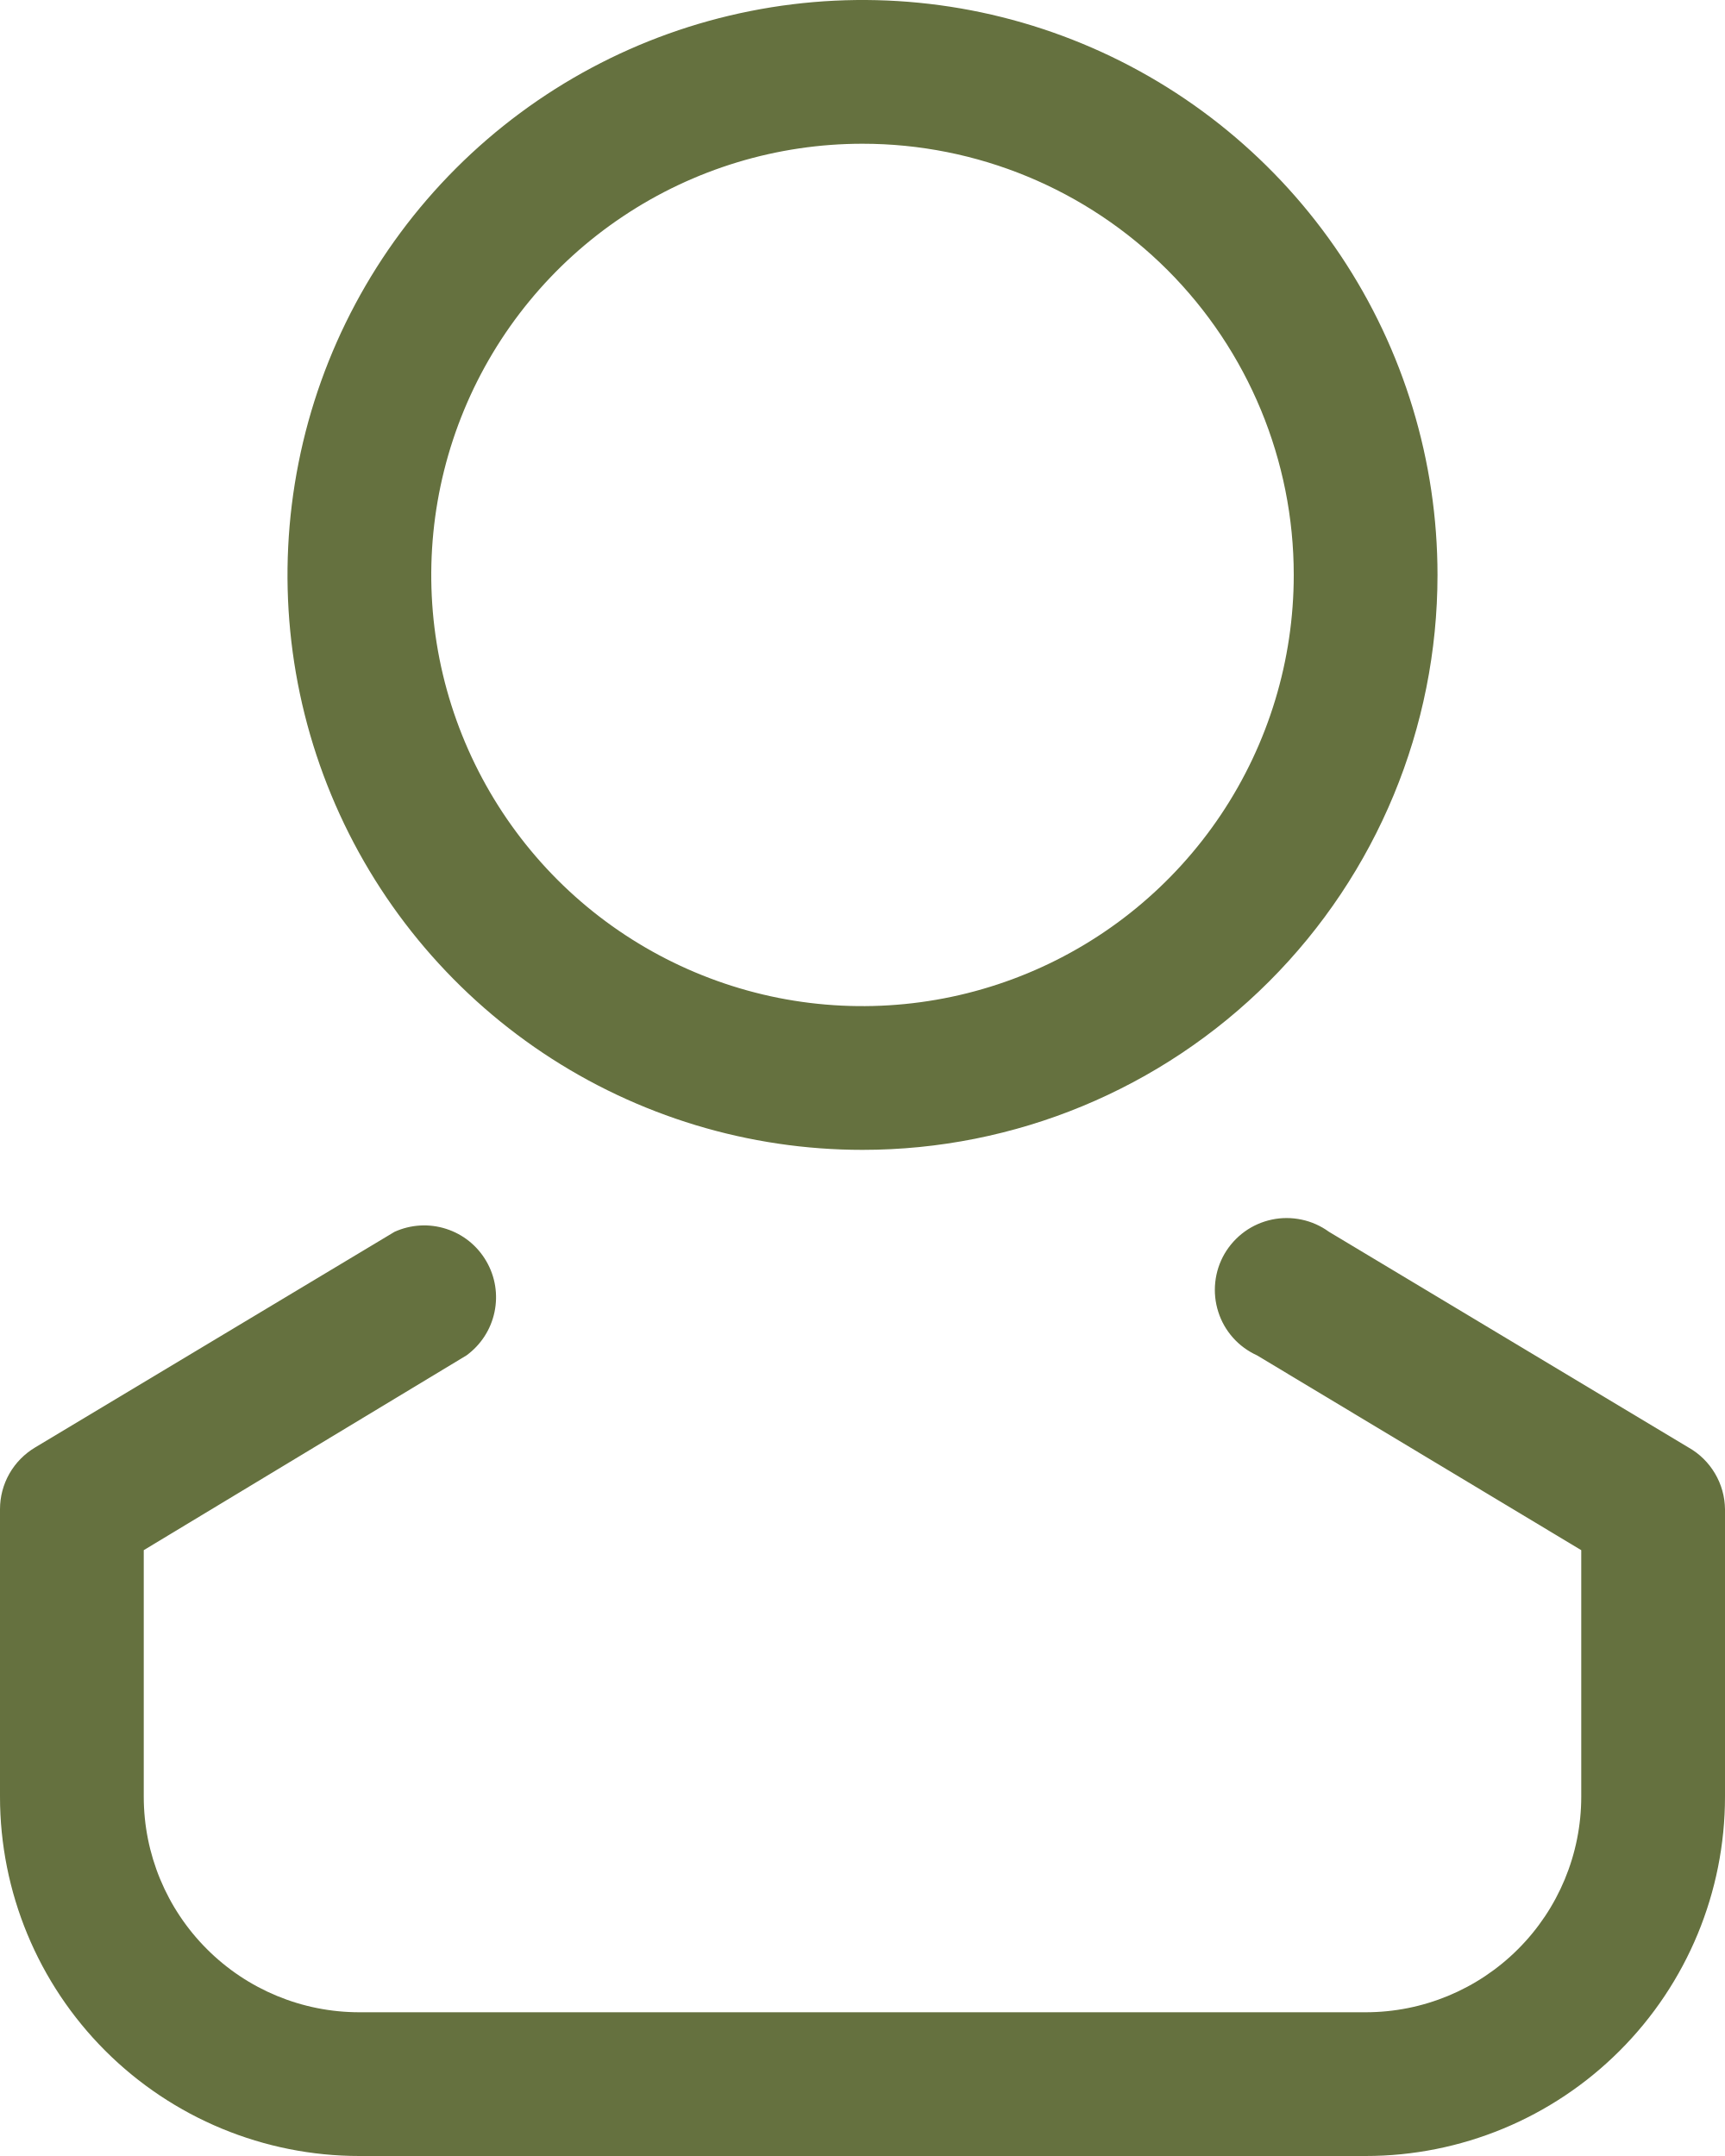
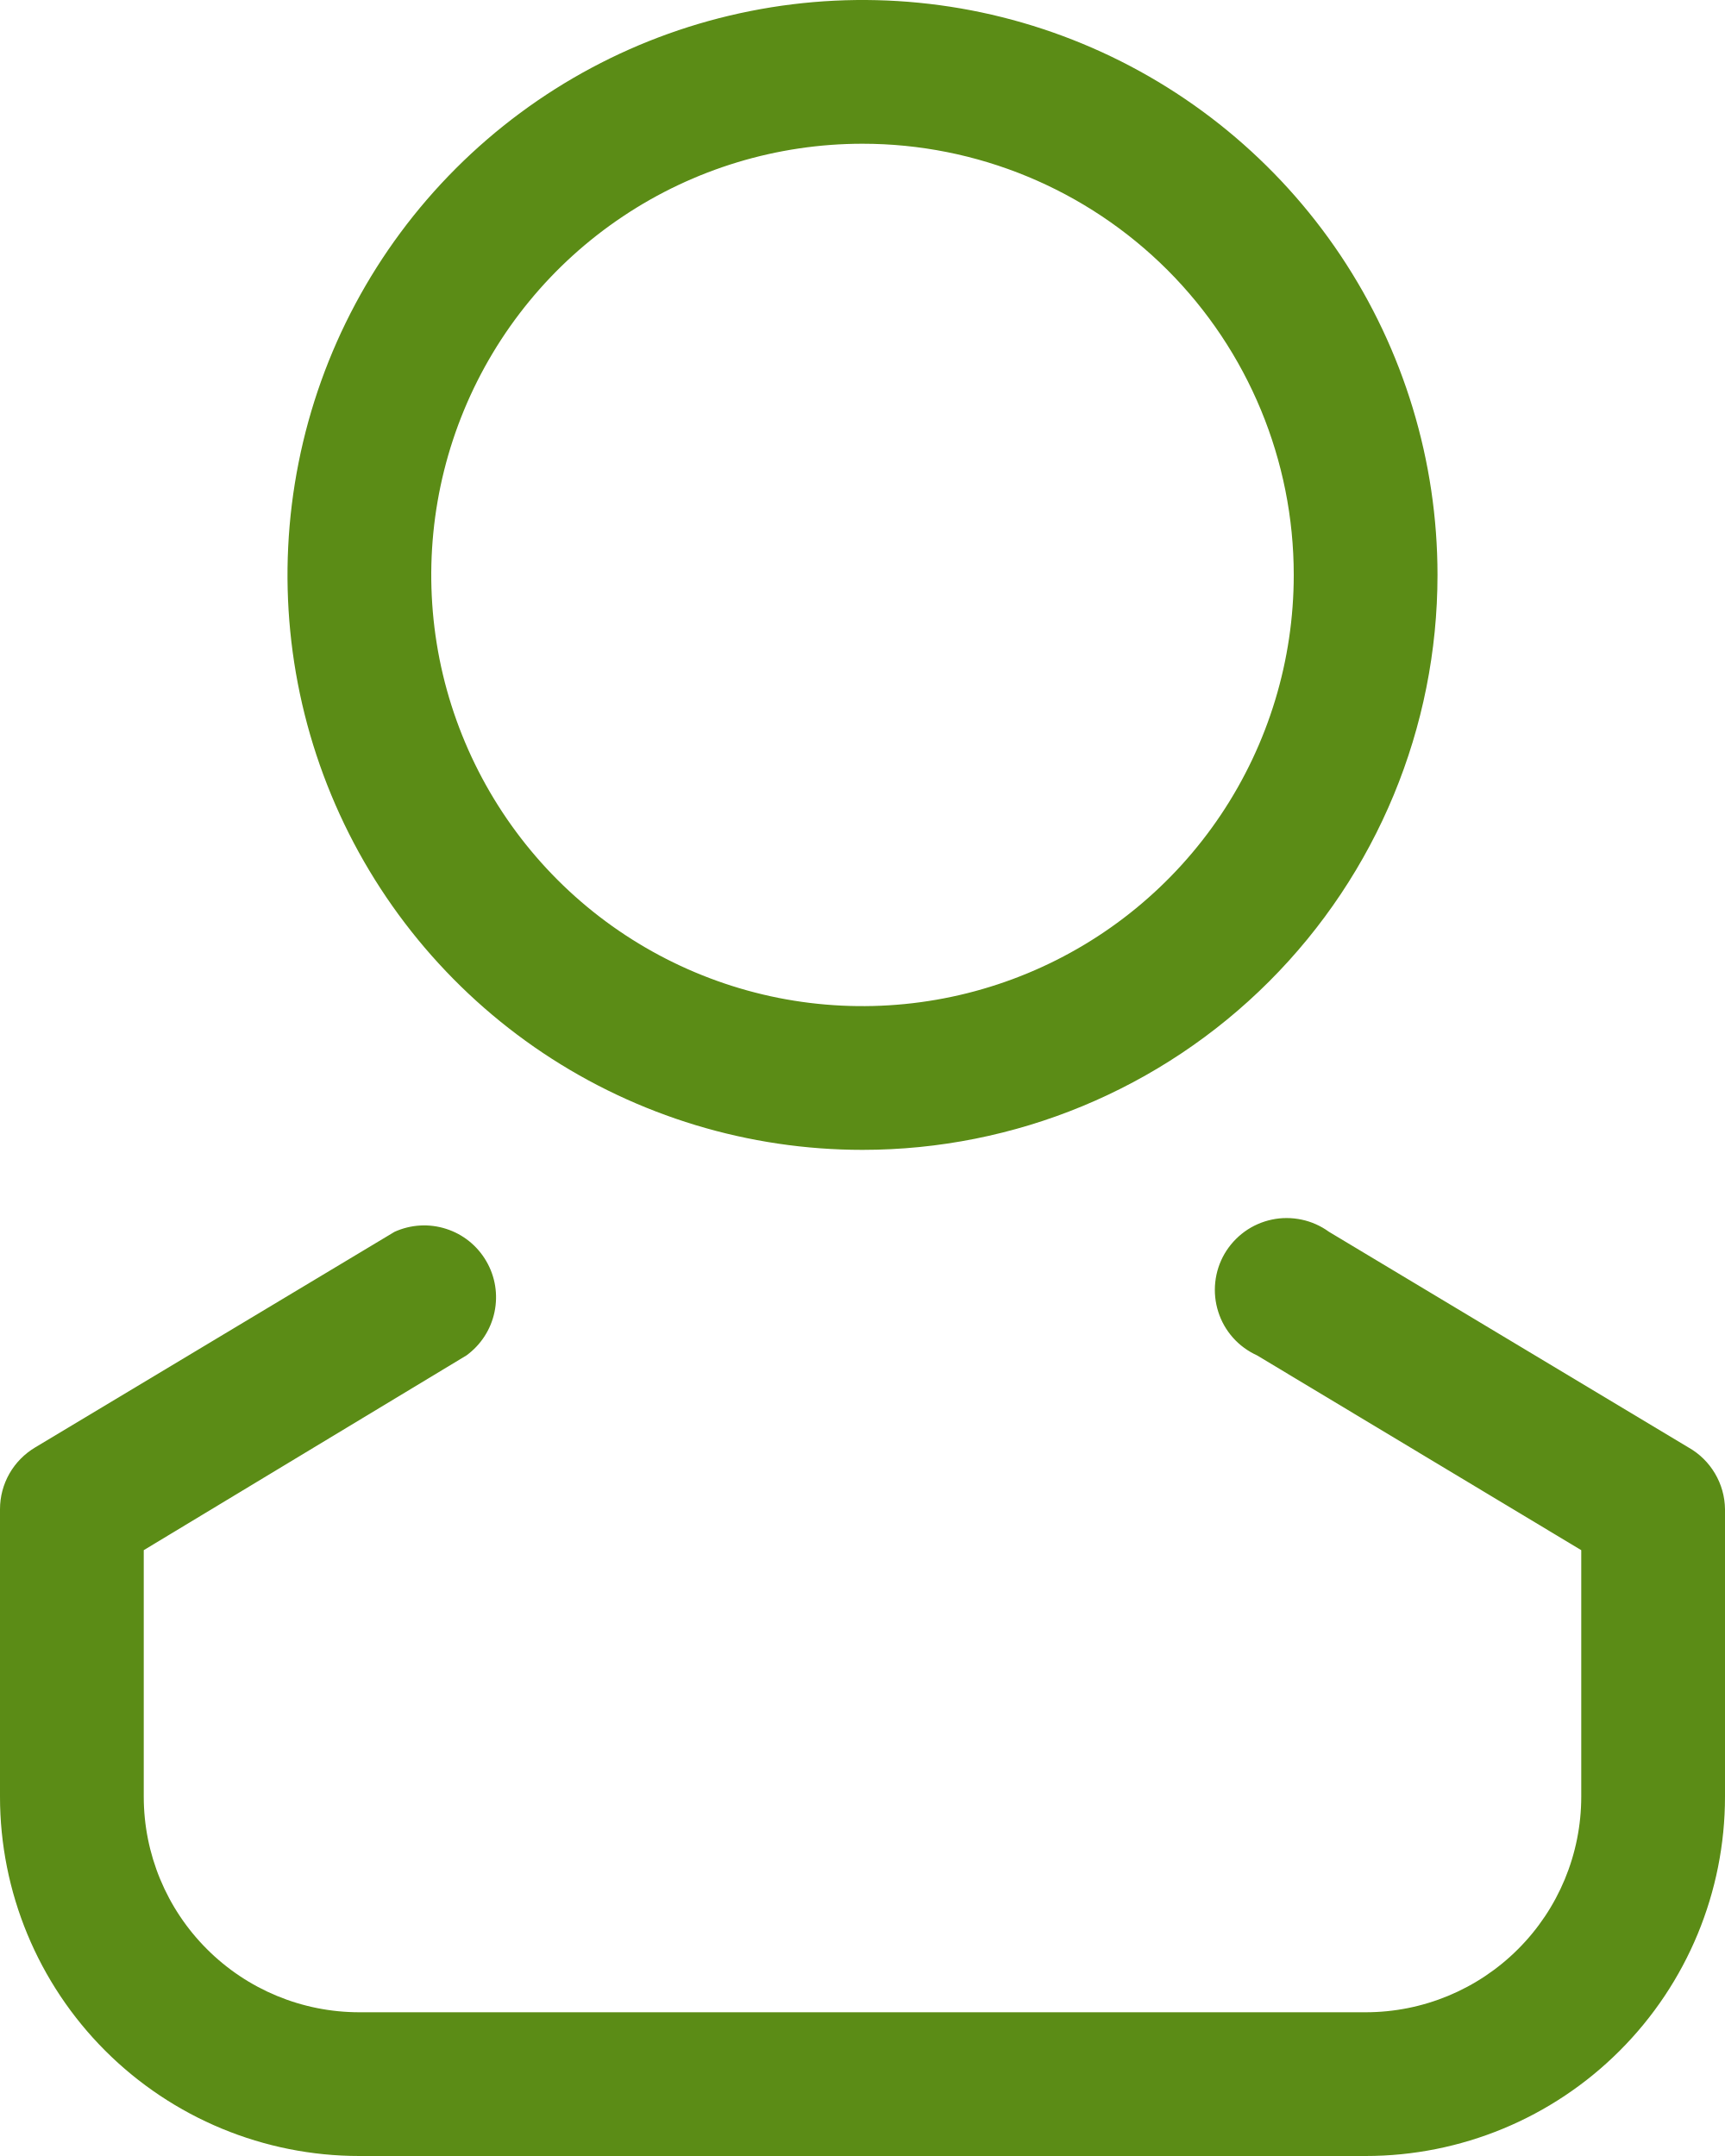
<svg xmlns="http://www.w3.org/2000/svg" width="24" height="30" viewBox="0 0 24 30" fill="none">
-   <path d="M12 16C10.418 16 8.871 15.531 7.555 14.652C6.24 13.773 5.214 12.523 4.609 11.062C4.003 9.6 3.845 7.991 4.154 6.439C4.462 4.887 5.224 3.462 6.343 2.343C7.462 1.224 8.887 0.462 10.439 0.154C11.991 -0.155 13.6 0.003 15.062 0.609C16.523 1.214 17.773 2.24 18.652 3.555C19.531 4.871 20 6.418 20 8C20 10.122 19.157 12.157 17.657 13.657C16.157 15.157 14.122 16 12 16ZM12 2C10.813 2 9.653 2.352 8.667 3.011C7.68 3.67 6.911 4.608 6.457 5.704C6.003 6.8 5.884 8.007 6.115 9.171C6.347 10.334 6.918 11.403 7.757 12.243C8.596 13.082 9.666 13.653 10.829 13.885C11.993 14.116 13.2 13.997 14.296 13.543C15.393 13.089 16.329 12.32 16.989 11.333C17.648 10.347 18 9.187 18 8C18 6.409 17.368 4.883 16.243 3.757C15.117 2.632 13.591 2 12 2V2Z" fill="#65713F" />
-   <path d="M19 30H5C3.674 30 2.402 29.473 1.464 28.535C0.527 27.598 0 26.326 0 25V21C3.02676e-05 20.826 0.045 20.656 0.131 20.505C0.217 20.354 0.341 20.229 0.49 20.14L5.49 17.14C5.716 17.038 5.971 17.023 6.207 17.099C6.443 17.174 6.642 17.335 6.766 17.549C6.891 17.763 6.931 18.015 6.88 18.257C6.829 18.5 6.69 18.714 6.49 18.86L2 21.57V25C2 25.796 2.316 26.559 2.879 27.121C3.441 27.684 4.204 28 5 28H19C19.796 28 20.559 27.684 21.121 27.121C21.684 26.559 22 25.796 22 25V21.57L17.49 18.86C17.363 18.802 17.248 18.719 17.155 18.614C17.062 18.51 16.992 18.387 16.95 18.254C16.907 18.12 16.893 17.98 16.908 17.841C16.923 17.701 16.967 17.567 17.037 17.446C17.108 17.325 17.203 17.22 17.316 17.138C17.429 17.056 17.559 16.999 17.696 16.97C17.833 16.941 17.974 16.942 18.111 16.971C18.248 17 18.377 17.058 18.49 17.14L23.49 20.14C23.643 20.226 23.771 20.351 23.86 20.502C23.95 20.653 23.998 20.825 24 21V25C24 26.326 23.473 27.598 22.535 28.535C21.598 29.473 20.326 30 19 30V30Z" fill="#65713F" />
+   <path d="M12 16C10.418 16 8.871 15.531 7.555 14.652C6.24 13.773 5.214 12.523 4.609 11.062C4.003 9.6 3.845 7.991 4.154 6.439C4.462 4.887 5.224 3.462 6.343 2.343C7.462 1.224 8.887 0.462 10.439 0.154C11.991 -0.155 13.6 0.003 15.062 0.609C16.523 1.214 17.773 2.24 18.652 3.555C19.531 4.871 20 6.418 20 8C20 10.122 19.157 12.157 17.657 13.657C16.157 15.157 14.122 16 12 16ZM12 2C10.813 2 9.653 2.352 8.667 3.011C7.68 3.67 6.911 4.608 6.457 5.704C6.003 6.8 5.884 8.007 6.115 9.171C6.347 10.334 6.918 11.403 7.757 12.243C8.596 13.082 9.666 13.653 10.829 13.885C11.993 14.116 13.2 13.997 14.296 13.543C15.393 13.089 16.329 12.32 16.989 11.333C17.648 10.347 18 9.187 18 8C18 6.409 17.368 4.883 16.243 3.757C15.117 2.632 13.591 2 12 2V2Z" fill="#5B8C16" />
+   <path d="M19 30H5C3.674 30 2.402 29.473 1.464 28.535C0.527 27.598 0 26.326 0 25V21C3.02676e-05 20.826 0.045 20.656 0.131 20.505C0.217 20.354 0.341 20.229 0.49 20.14L5.49 17.14C5.716 17.038 5.971 17.023 6.207 17.099C6.443 17.174 6.642 17.335 6.766 17.549C6.891 17.763 6.931 18.015 6.88 18.257C6.829 18.5 6.69 18.714 6.49 18.86L2 21.57V25C2 25.796 2.316 26.559 2.879 27.121C3.441 27.684 4.204 28 5 28H19C19.796 28 20.559 27.684 21.121 27.121C21.684 26.559 22 25.796 22 25V21.57L17.49 18.86C17.363 18.802 17.248 18.719 17.155 18.614C17.062 18.51 16.992 18.387 16.95 18.254C16.907 18.12 16.893 17.98 16.908 17.841C16.923 17.701 16.967 17.567 17.037 17.446C17.108 17.325 17.203 17.22 17.316 17.138C17.429 17.056 17.559 16.999 17.696 16.97C17.833 16.941 17.974 16.942 18.111 16.971C18.248 17 18.377 17.058 18.49 17.14L23.49 20.14C23.643 20.226 23.771 20.351 23.86 20.502C23.95 20.653 23.998 20.825 24 21V25C24 26.326 23.473 27.598 22.535 28.535C21.598 29.473 20.326 30 19 30V30Z" fill="#5B8C16" />
</svg>
